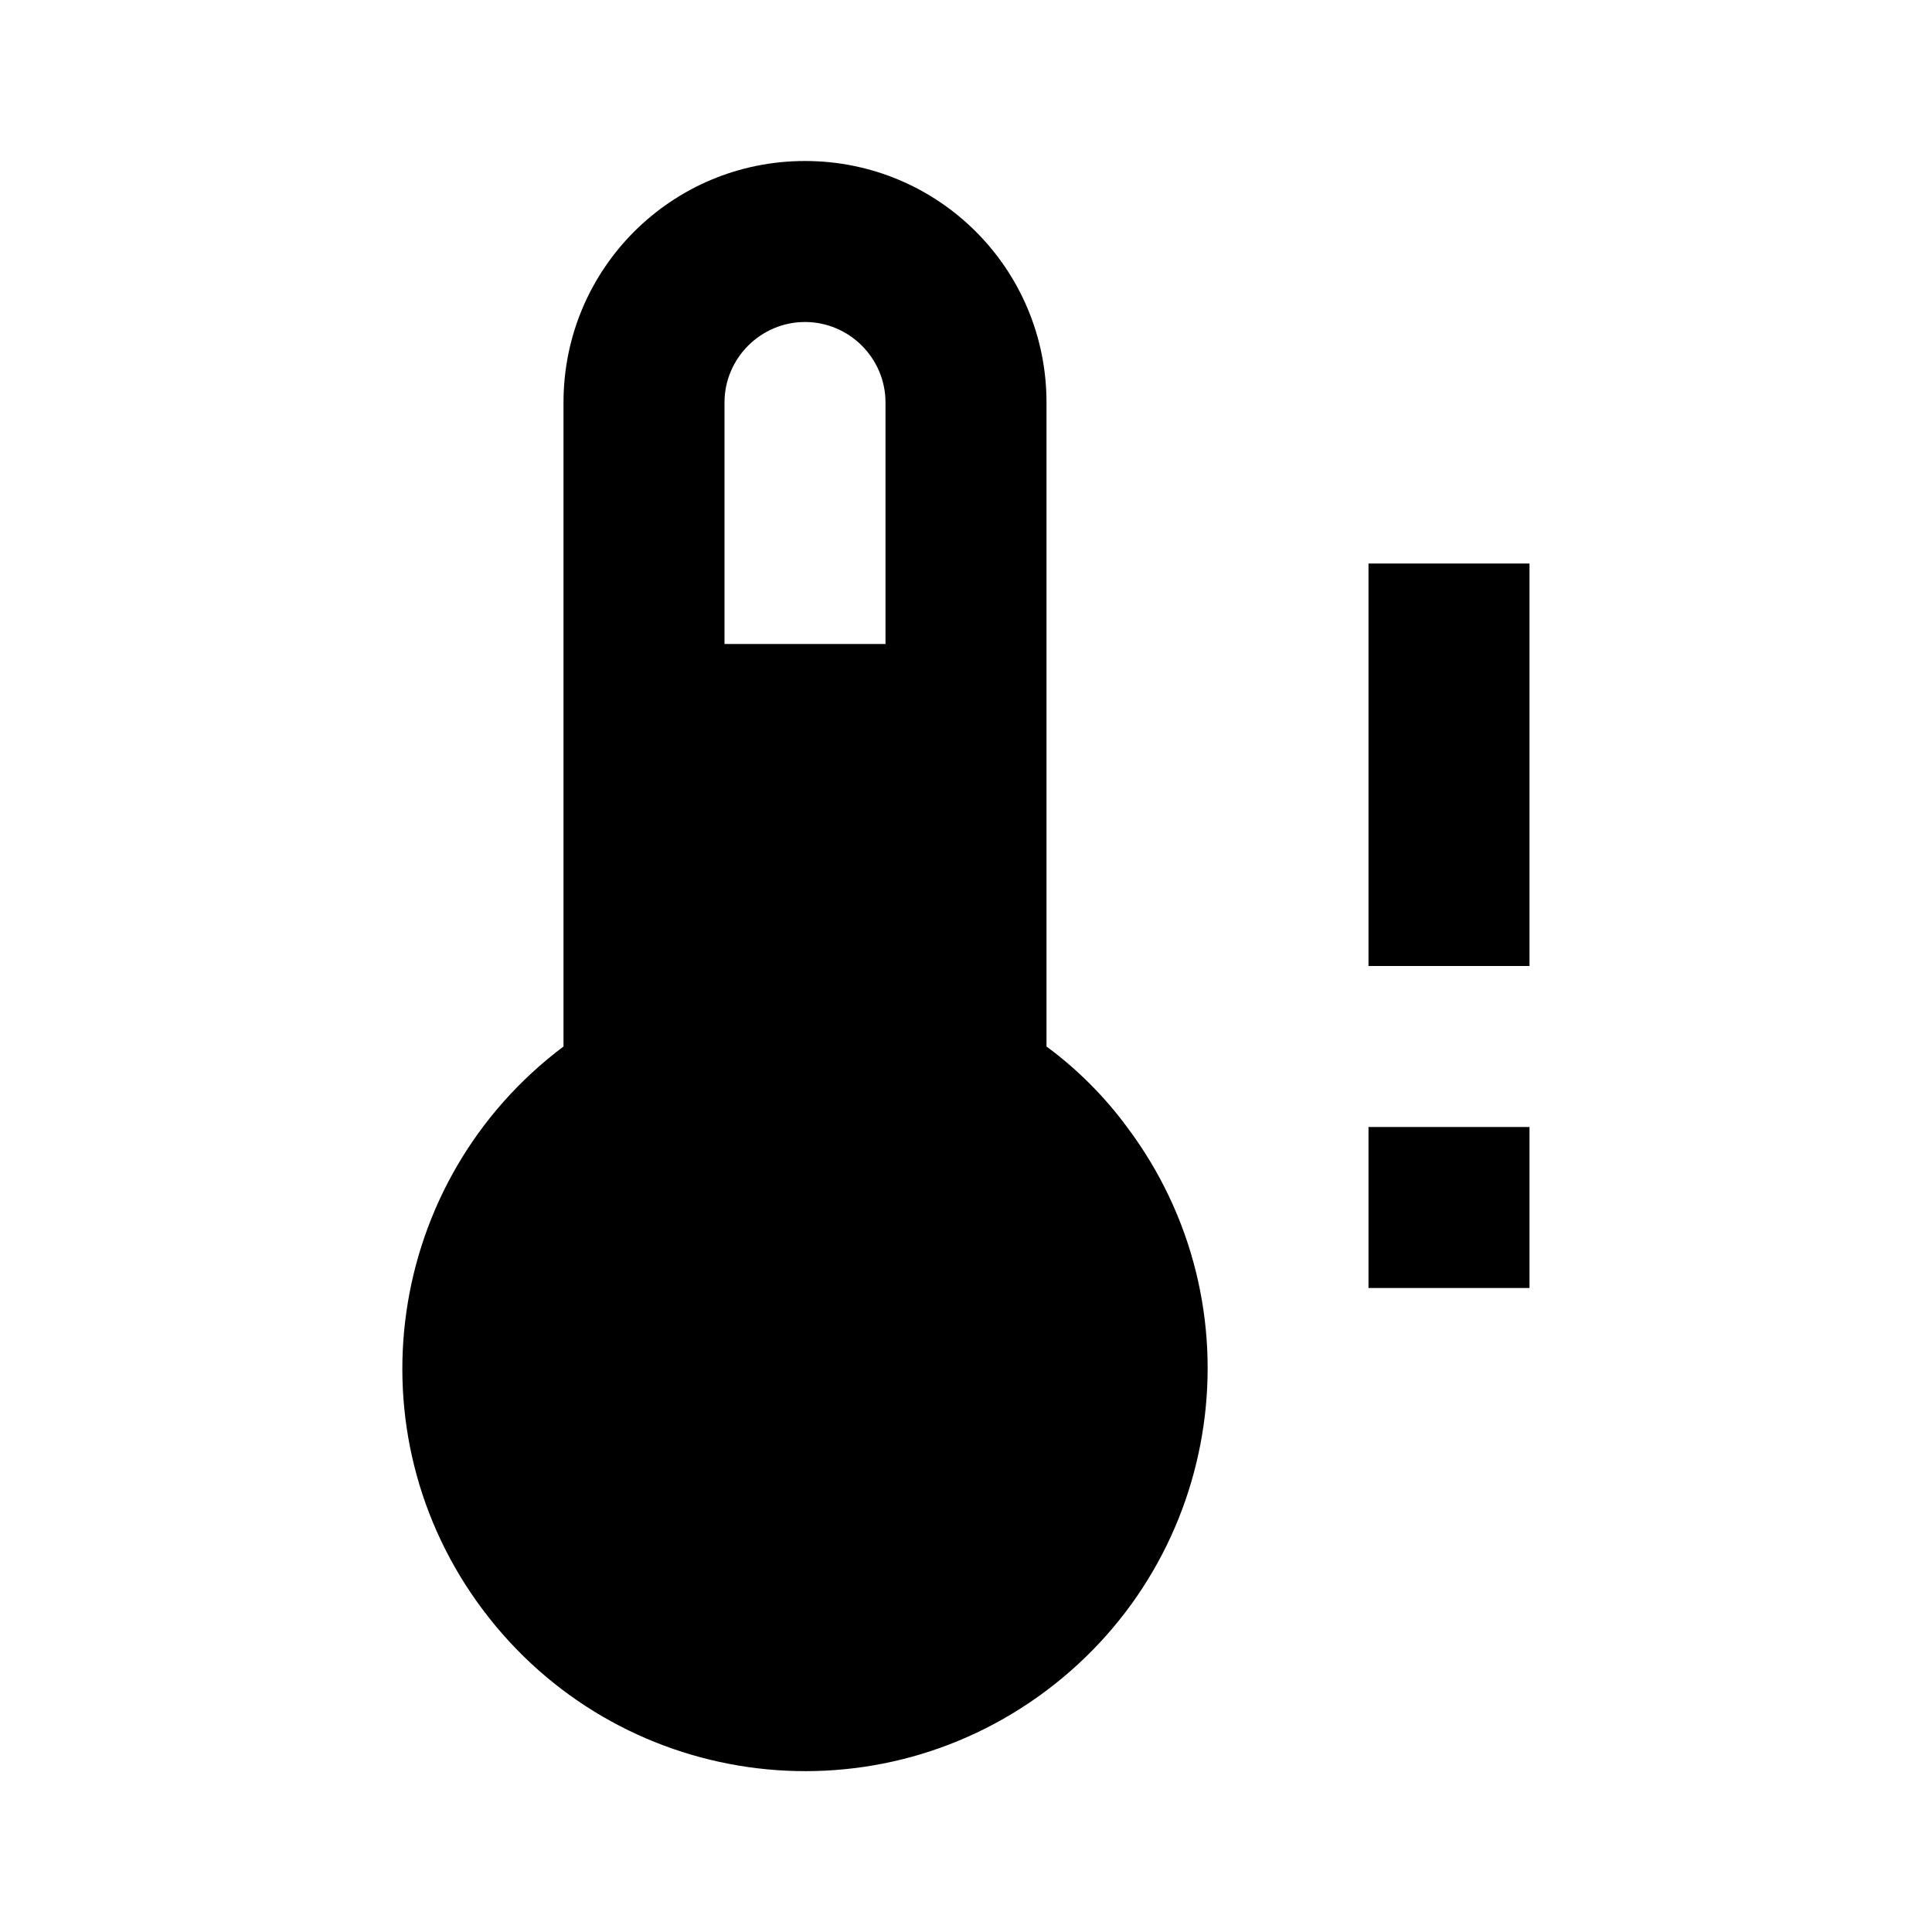
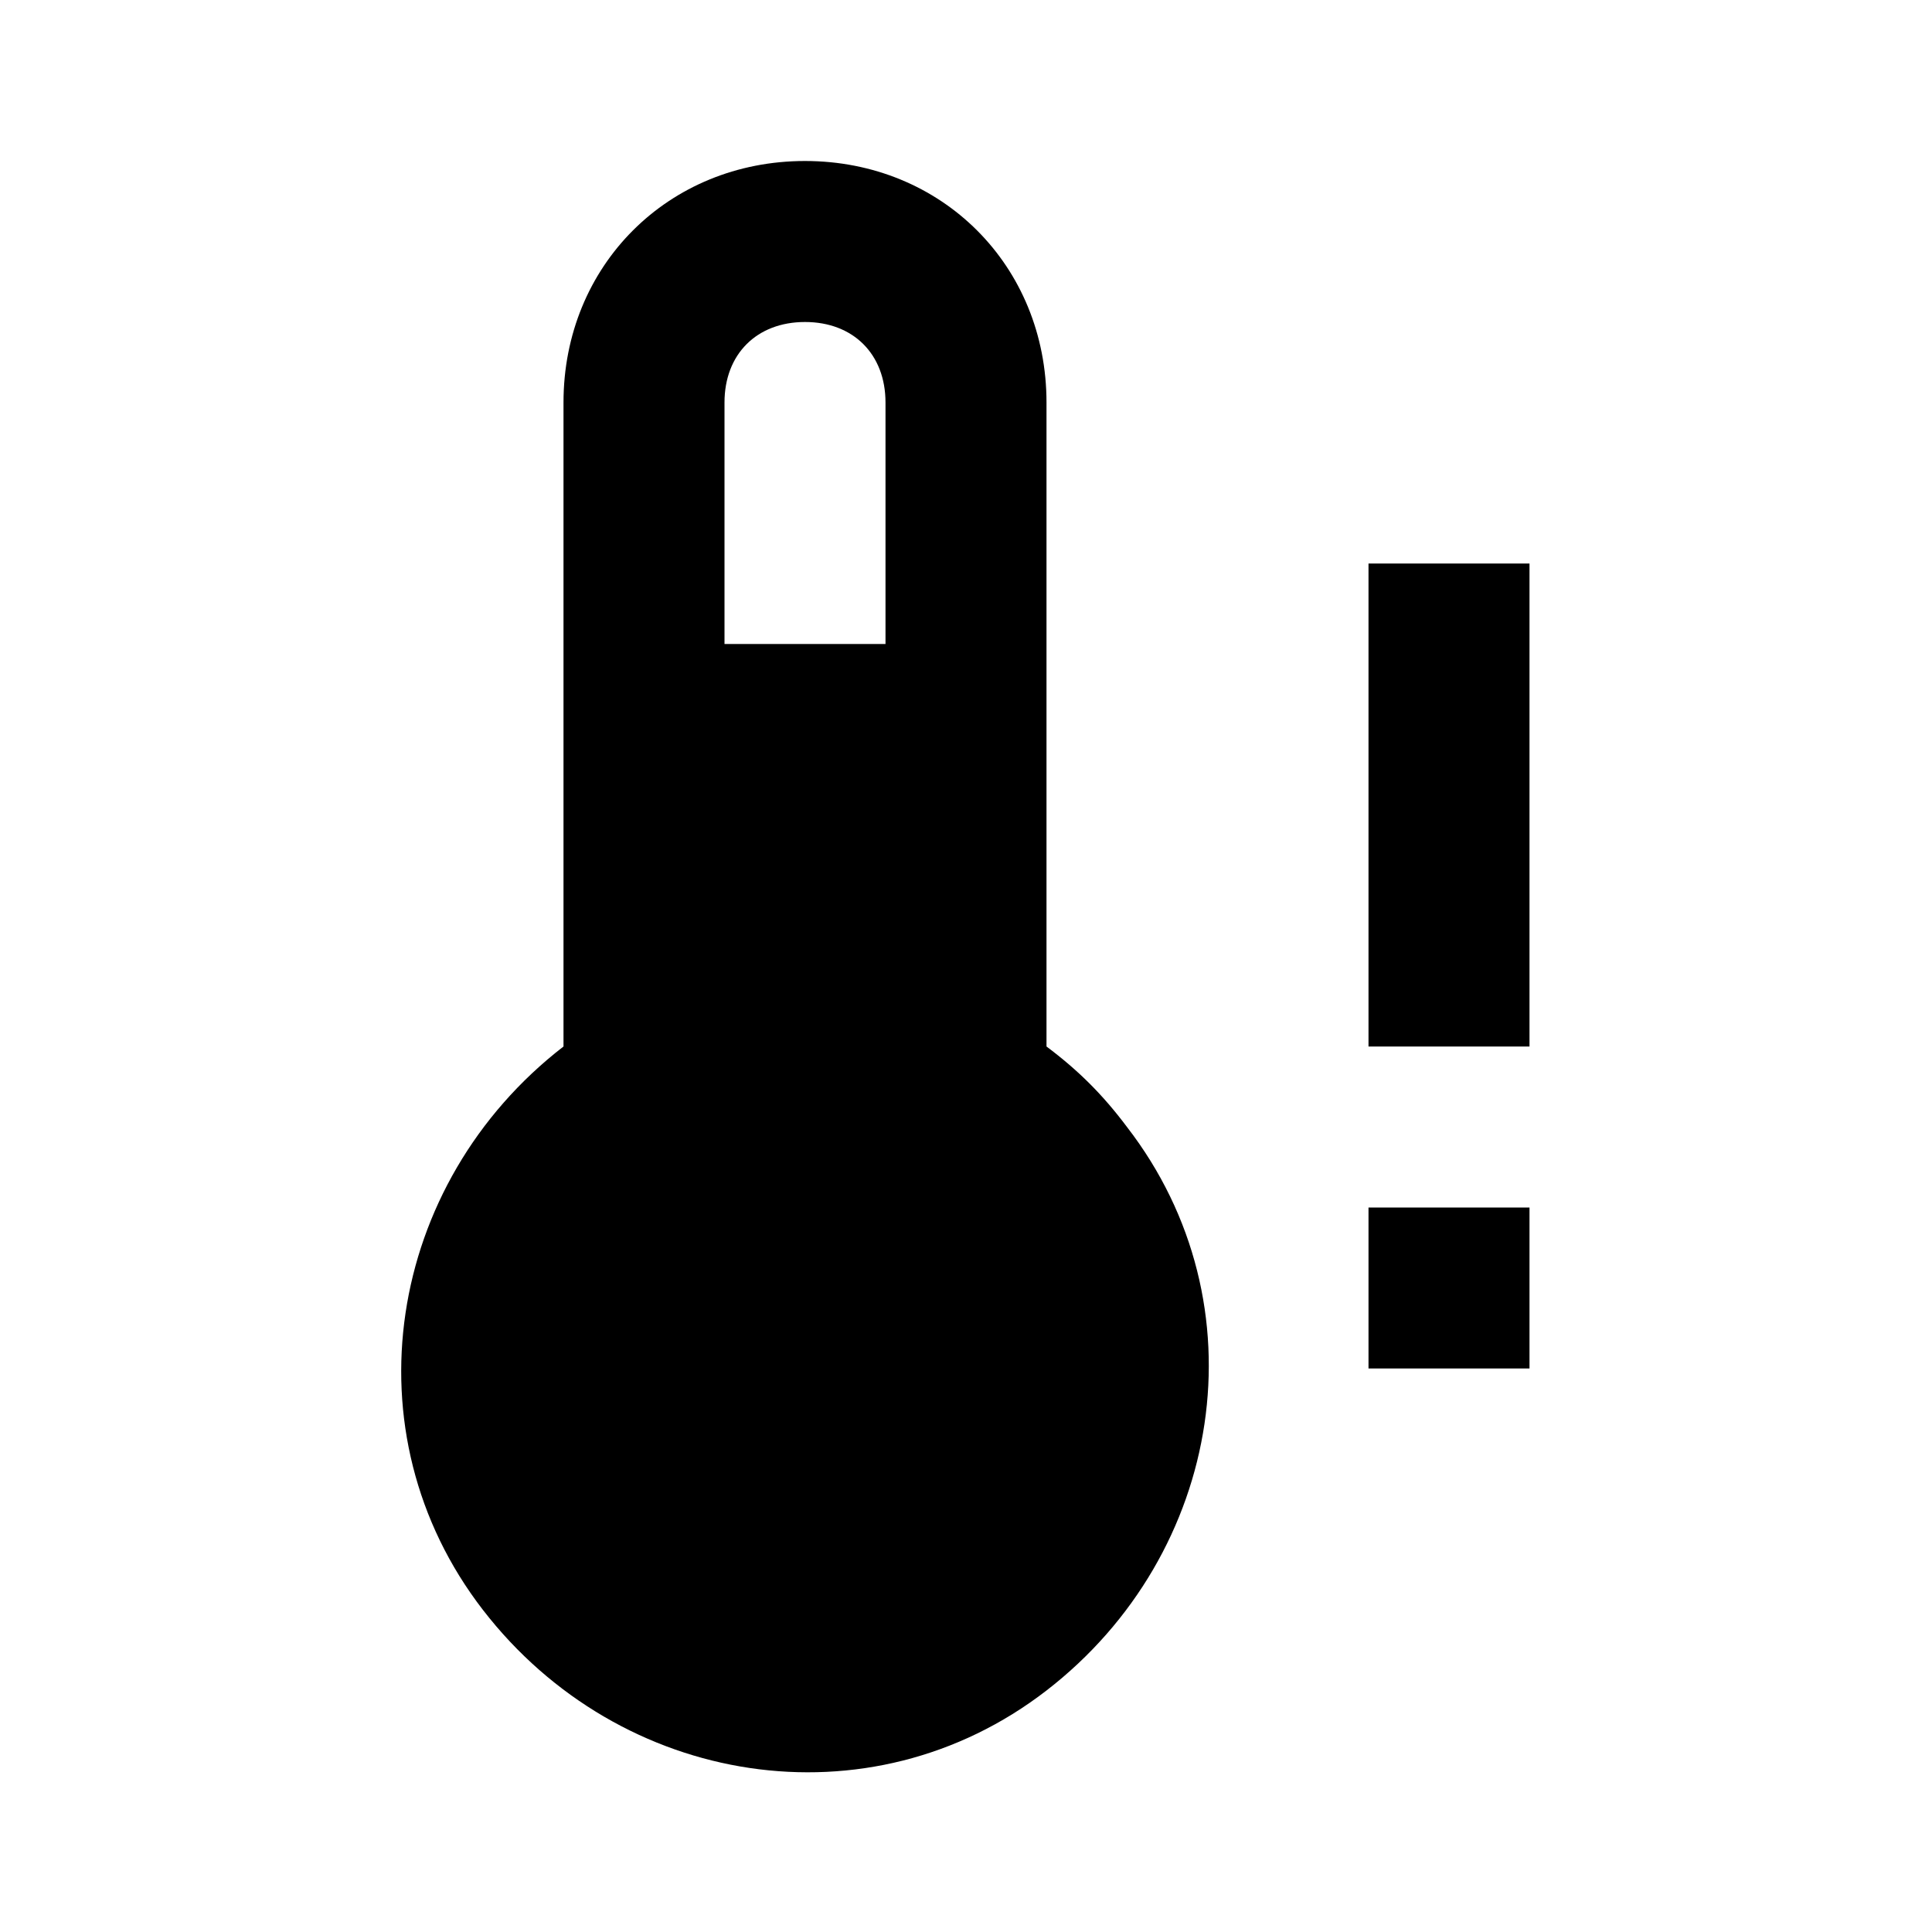
<svg xmlns="http://www.w3.org/2000/svg" version="1.1" id="mdi-thermometer-alert" width="24" height="24" viewBox="0 0 24 24">
-   <path d="M17 12V7H19V12H17M17 16V14H19V16H17M13 13V5C13 3.34 11.66 2 10 2S7 3.34 7 5V13C4.79 14.66 4.34 17.79 6 20S10.79 22.66 13 21 15.66 16.21 14 14C13.72 13.62 13.38 13.28 13 13M10 4C10.55 4 11 4.45 11 5V8H9V5C9 4.45 9.45 4 10 4Z" />
+   <path d="M17 13V7H19V13H17M17 17V15H19V17H17M13 13V5C13 3.3 11.7 2 10 2S7 3.3 7 5V13C4.8 14.7 4.3 17.8 6 20S10.8 22.7 13 21 15.7 16.2 14 14C13.7 13.6 13.4 13.3 13 13M10 4C10.6 4 11 4.4 11 5V8H9V5C9 4.4 9.4 4 10 4Z" />
</svg>
